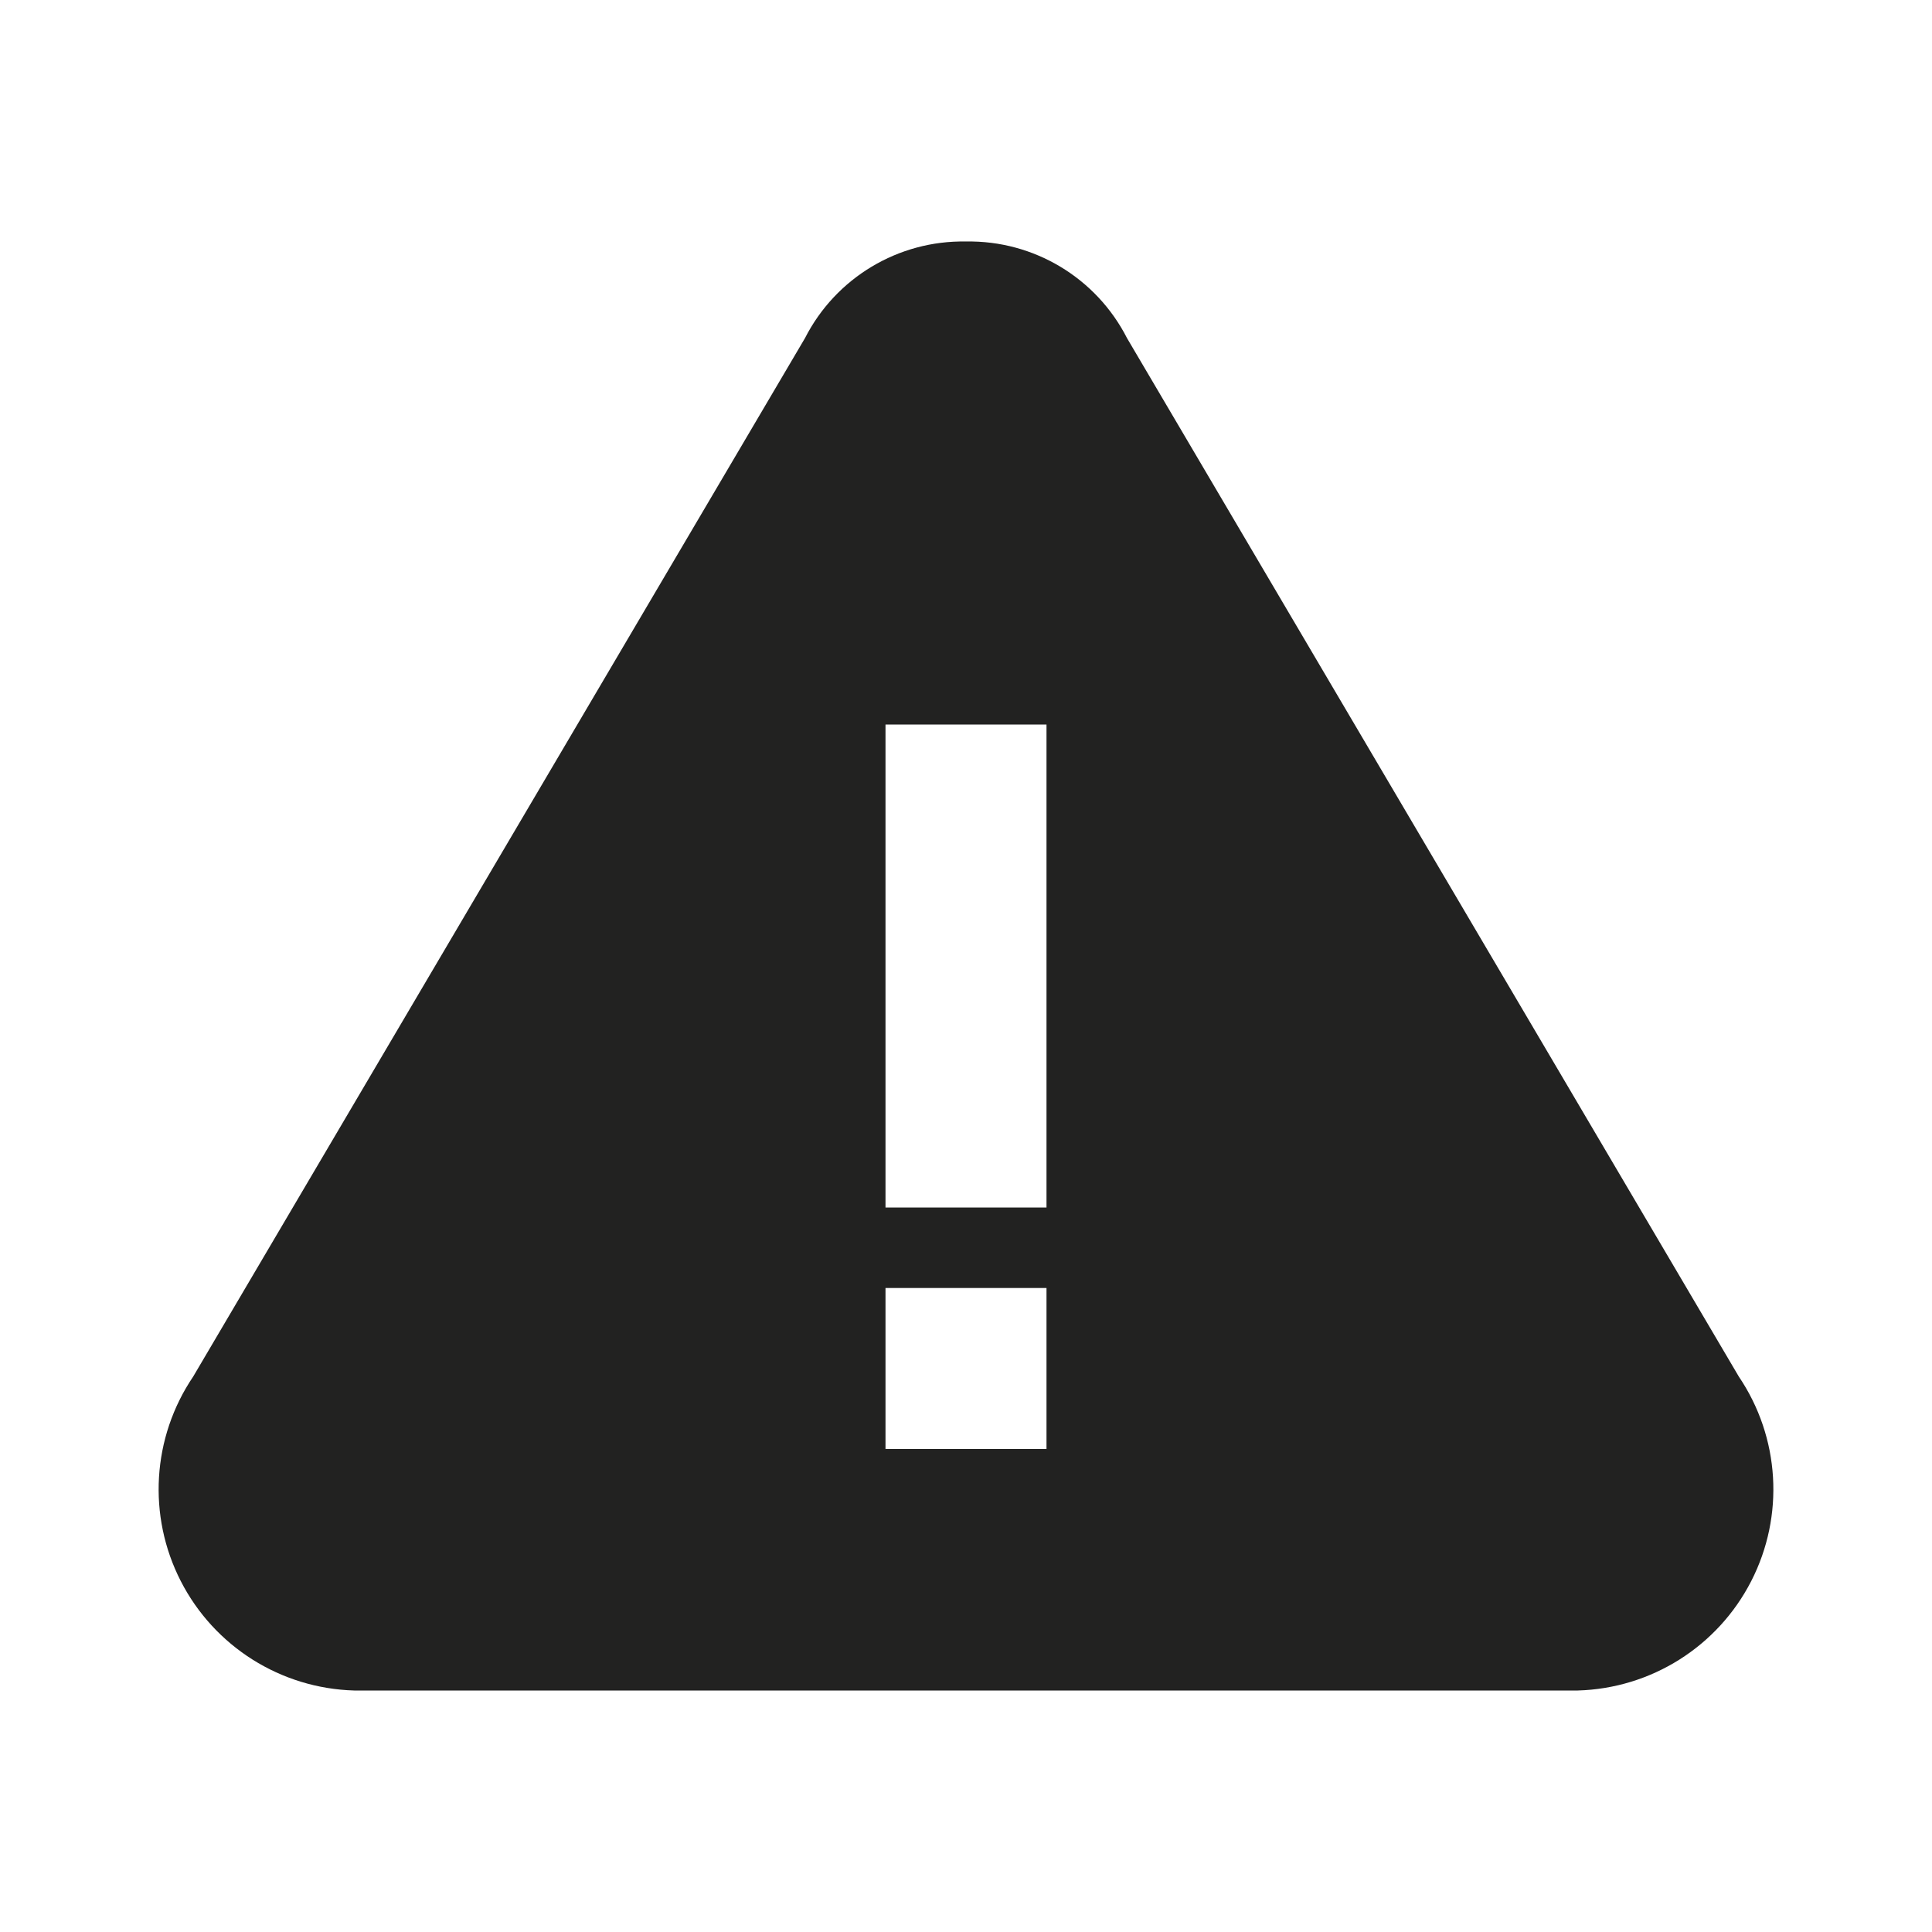
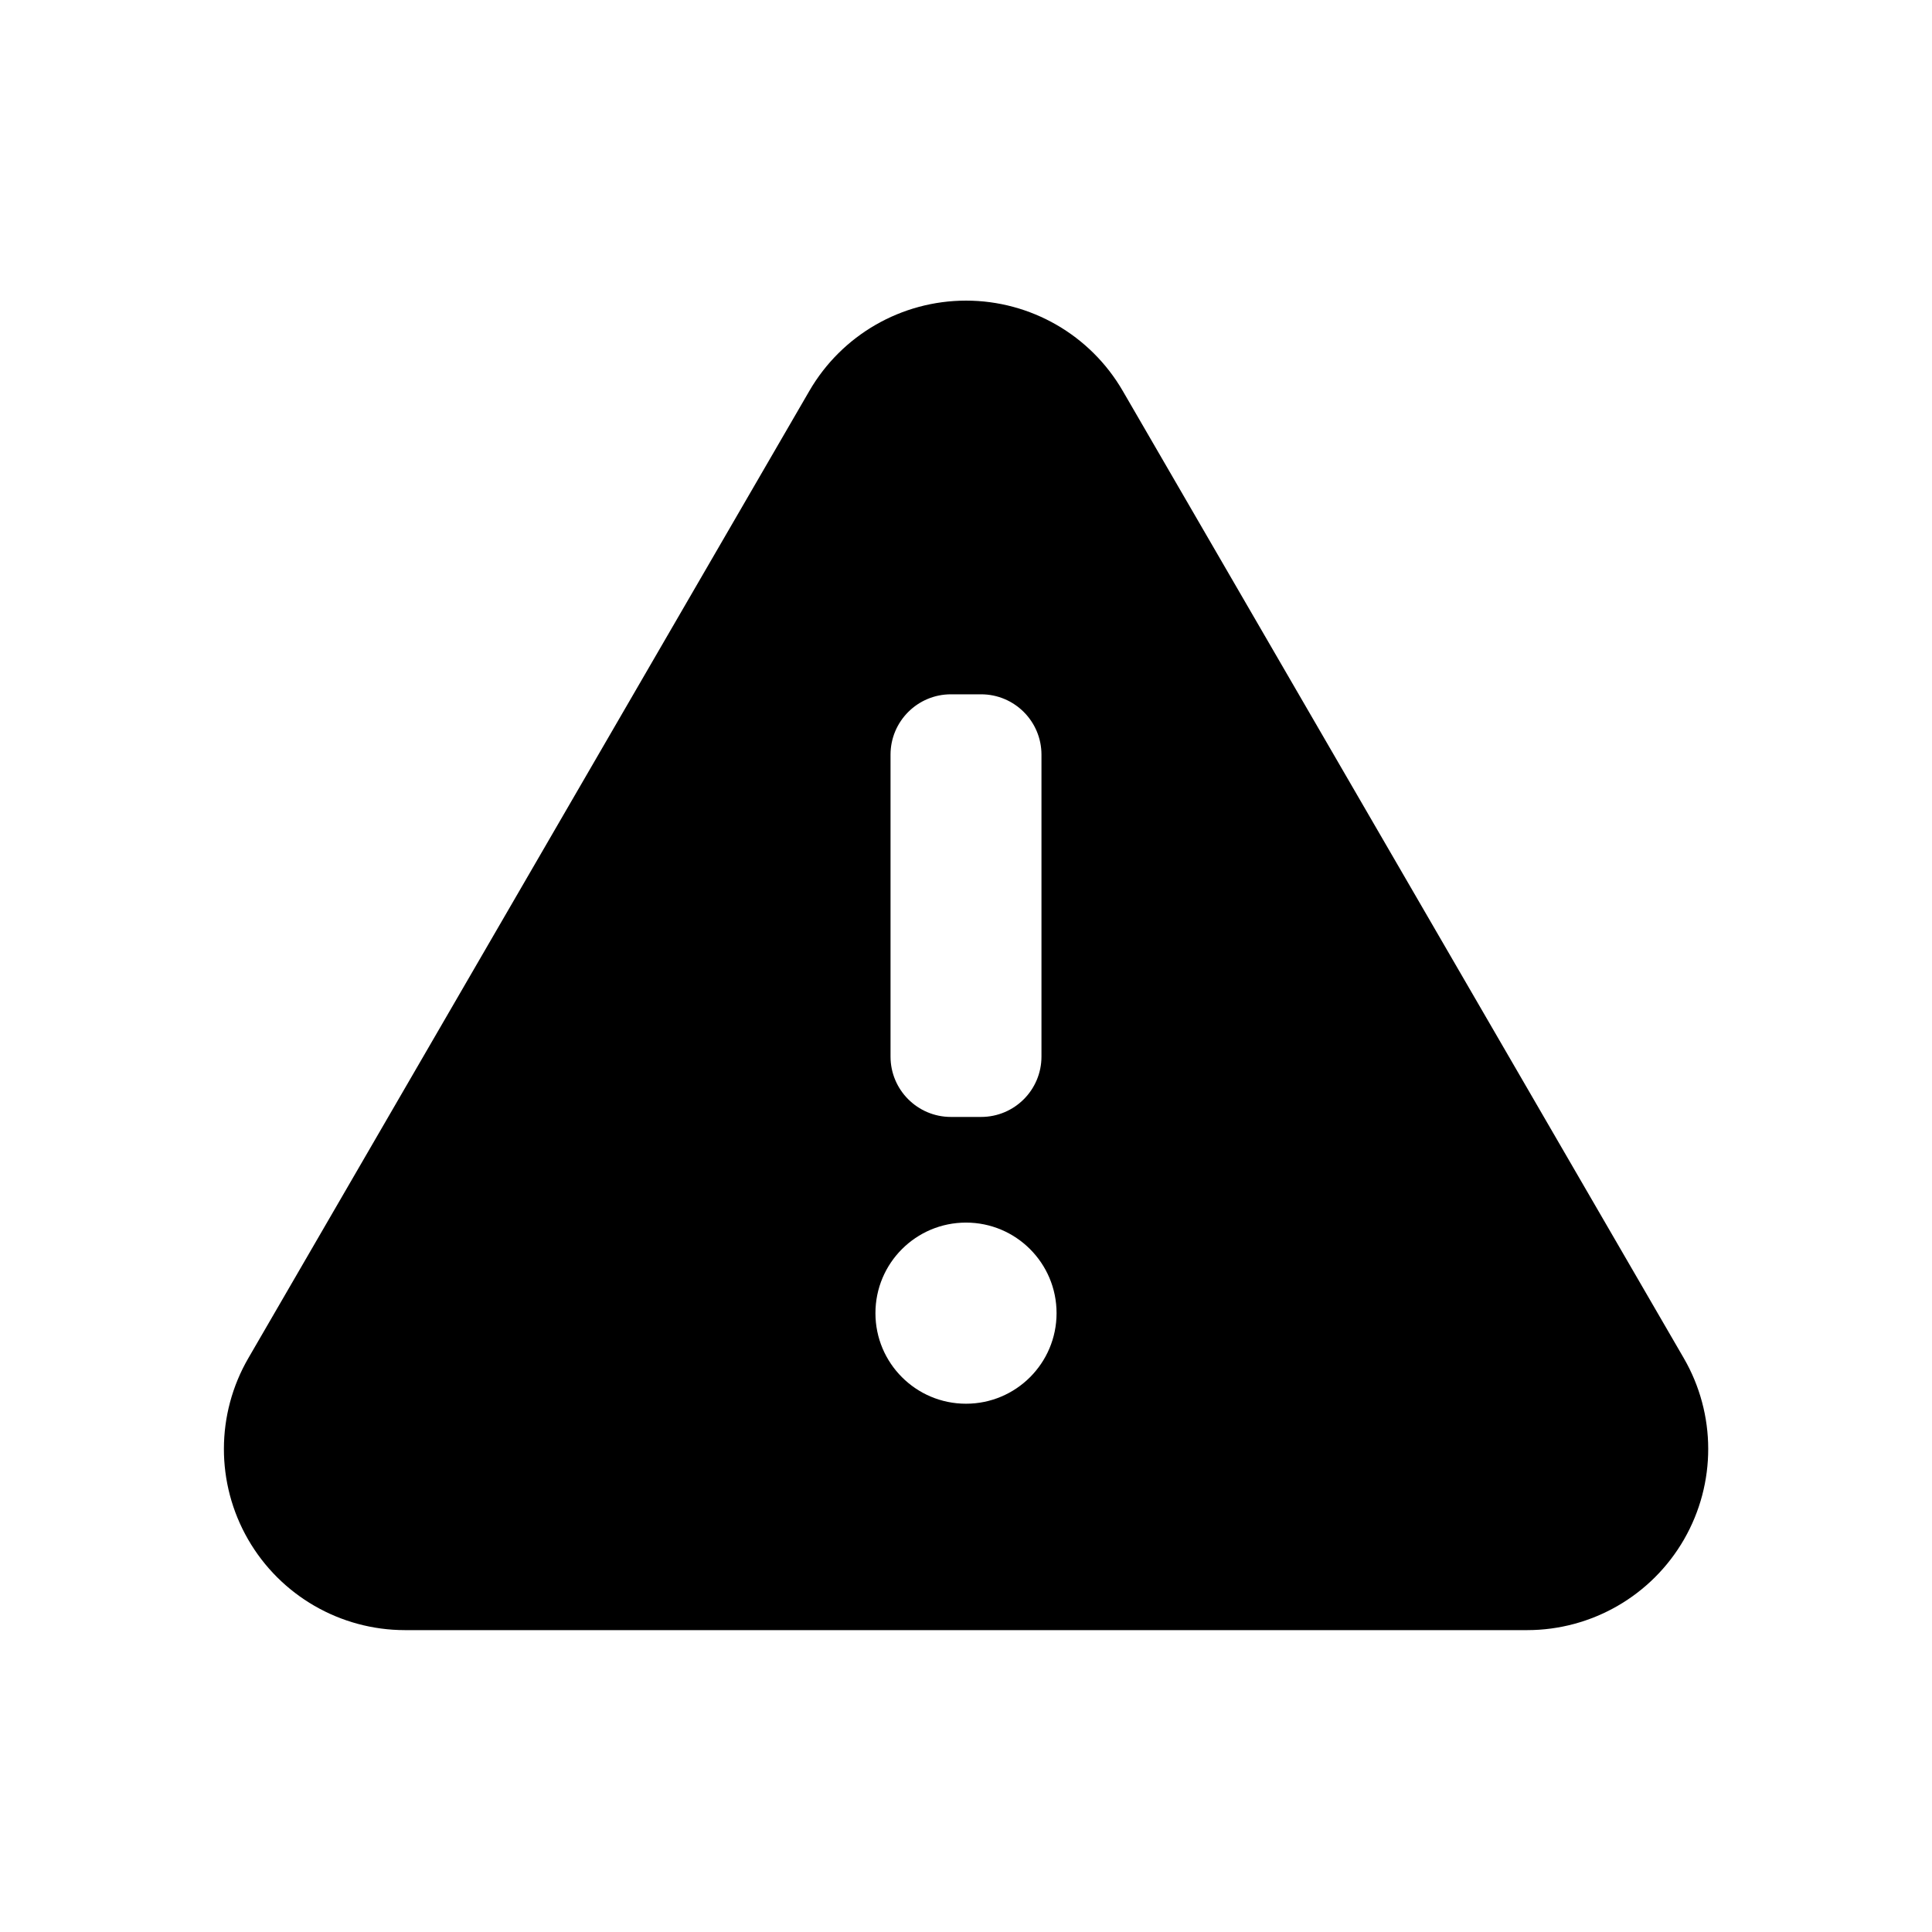
- <svg xmlns="http://www.w3.org/2000/svg" viewBox="0 0 24 24">
-   <path d="M12 3a2.2 2.2 0 0 0-2 1.2L2.4 17.1a2.5 2.5 0 0 0 2 3.9h15.2a2.5 2.5 0 0 0 2-3.9L14 4.2A2.2 2.2 0 0 0 12 3zm-1 13h2v2h-2zm2-1h-2V9h2z" fill="#222221" />
+ <svg xmlns="http://www.w3.org/2000/svg" viewBox="0 0 16 16">
+   <g id="Alert">
+     <path d="M13.944,11.247l-4.646-8.01a1.5,1.5,0,0,0-2.595,0l-4.646,8.01A1.5,1.5,0,0,0,3.354,13.5h9.292A1.5,1.5,0,0,0,13.944,11.247ZM7.375,6.25a.5.5,0,0,1,.5-.5h.25a.5.5,0,0,1,.5.5v2.5a.5.5,0,0,1-.5.5h-.25a.5.5,0,0,1-.5-.5ZM8,11.625a.75.75,0,1,1,.75-.75A.75.75,0,0,1,8,11.625Z" />
+   </g>
</svg>
